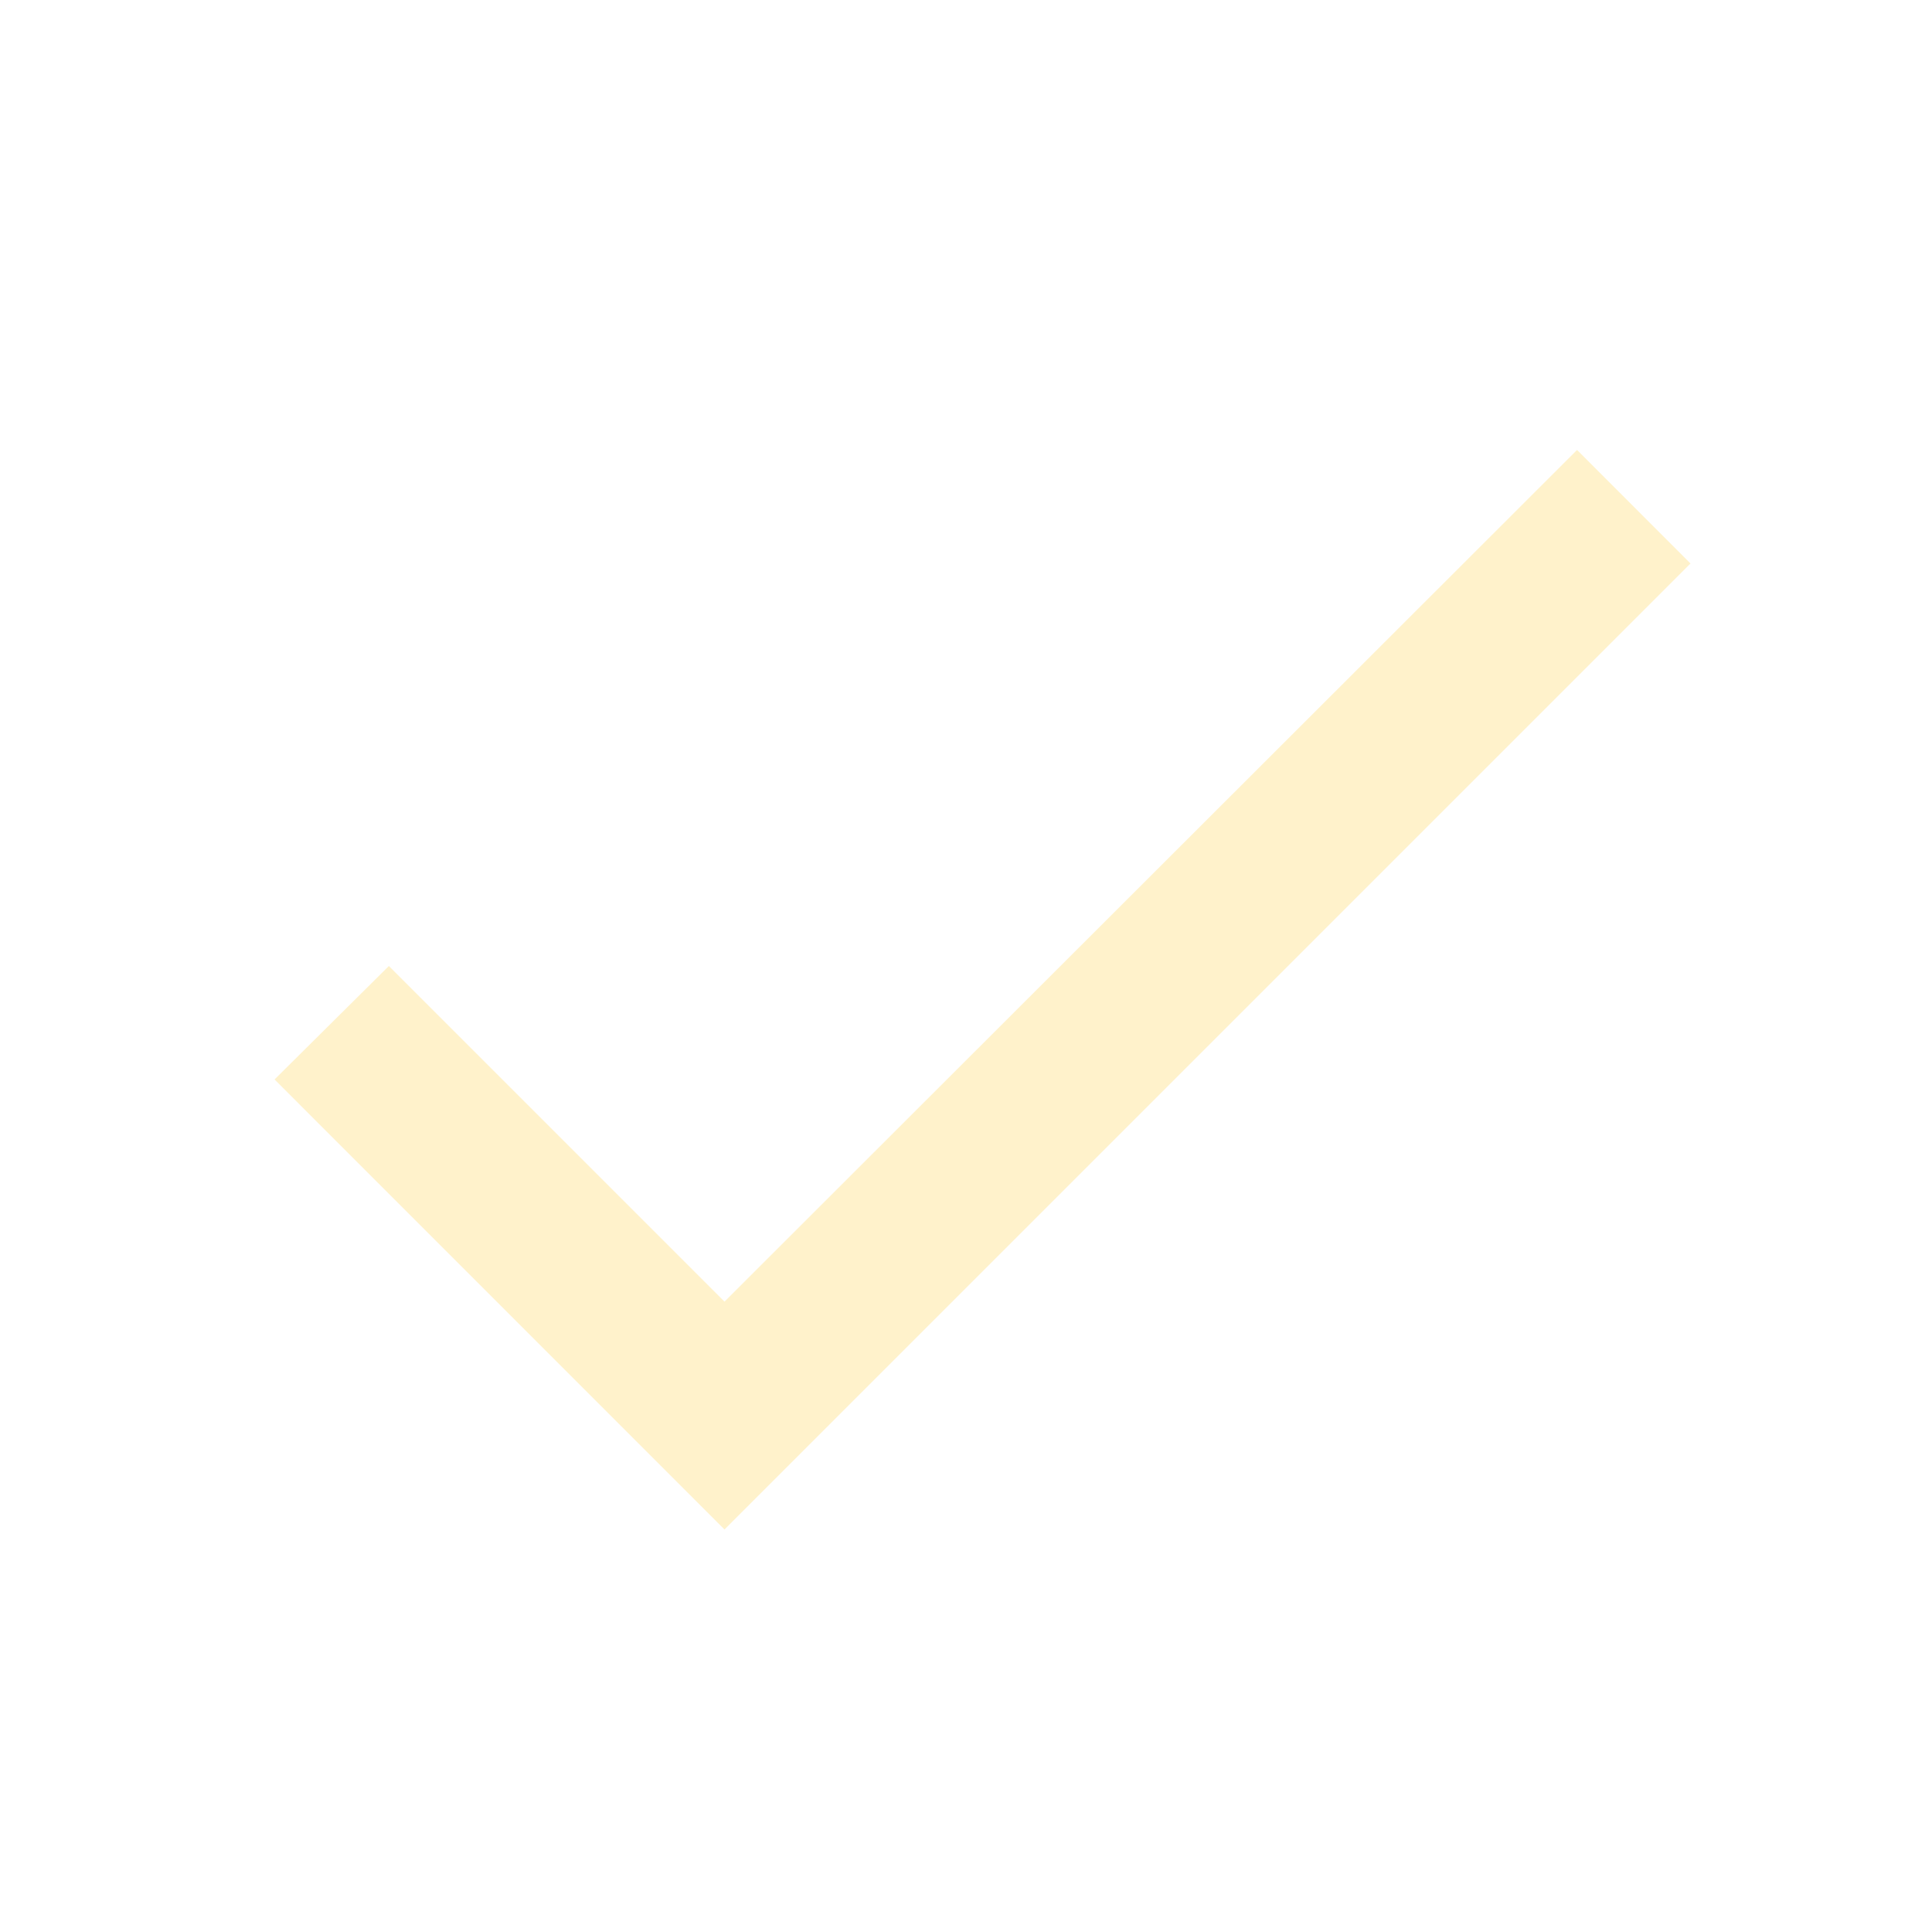
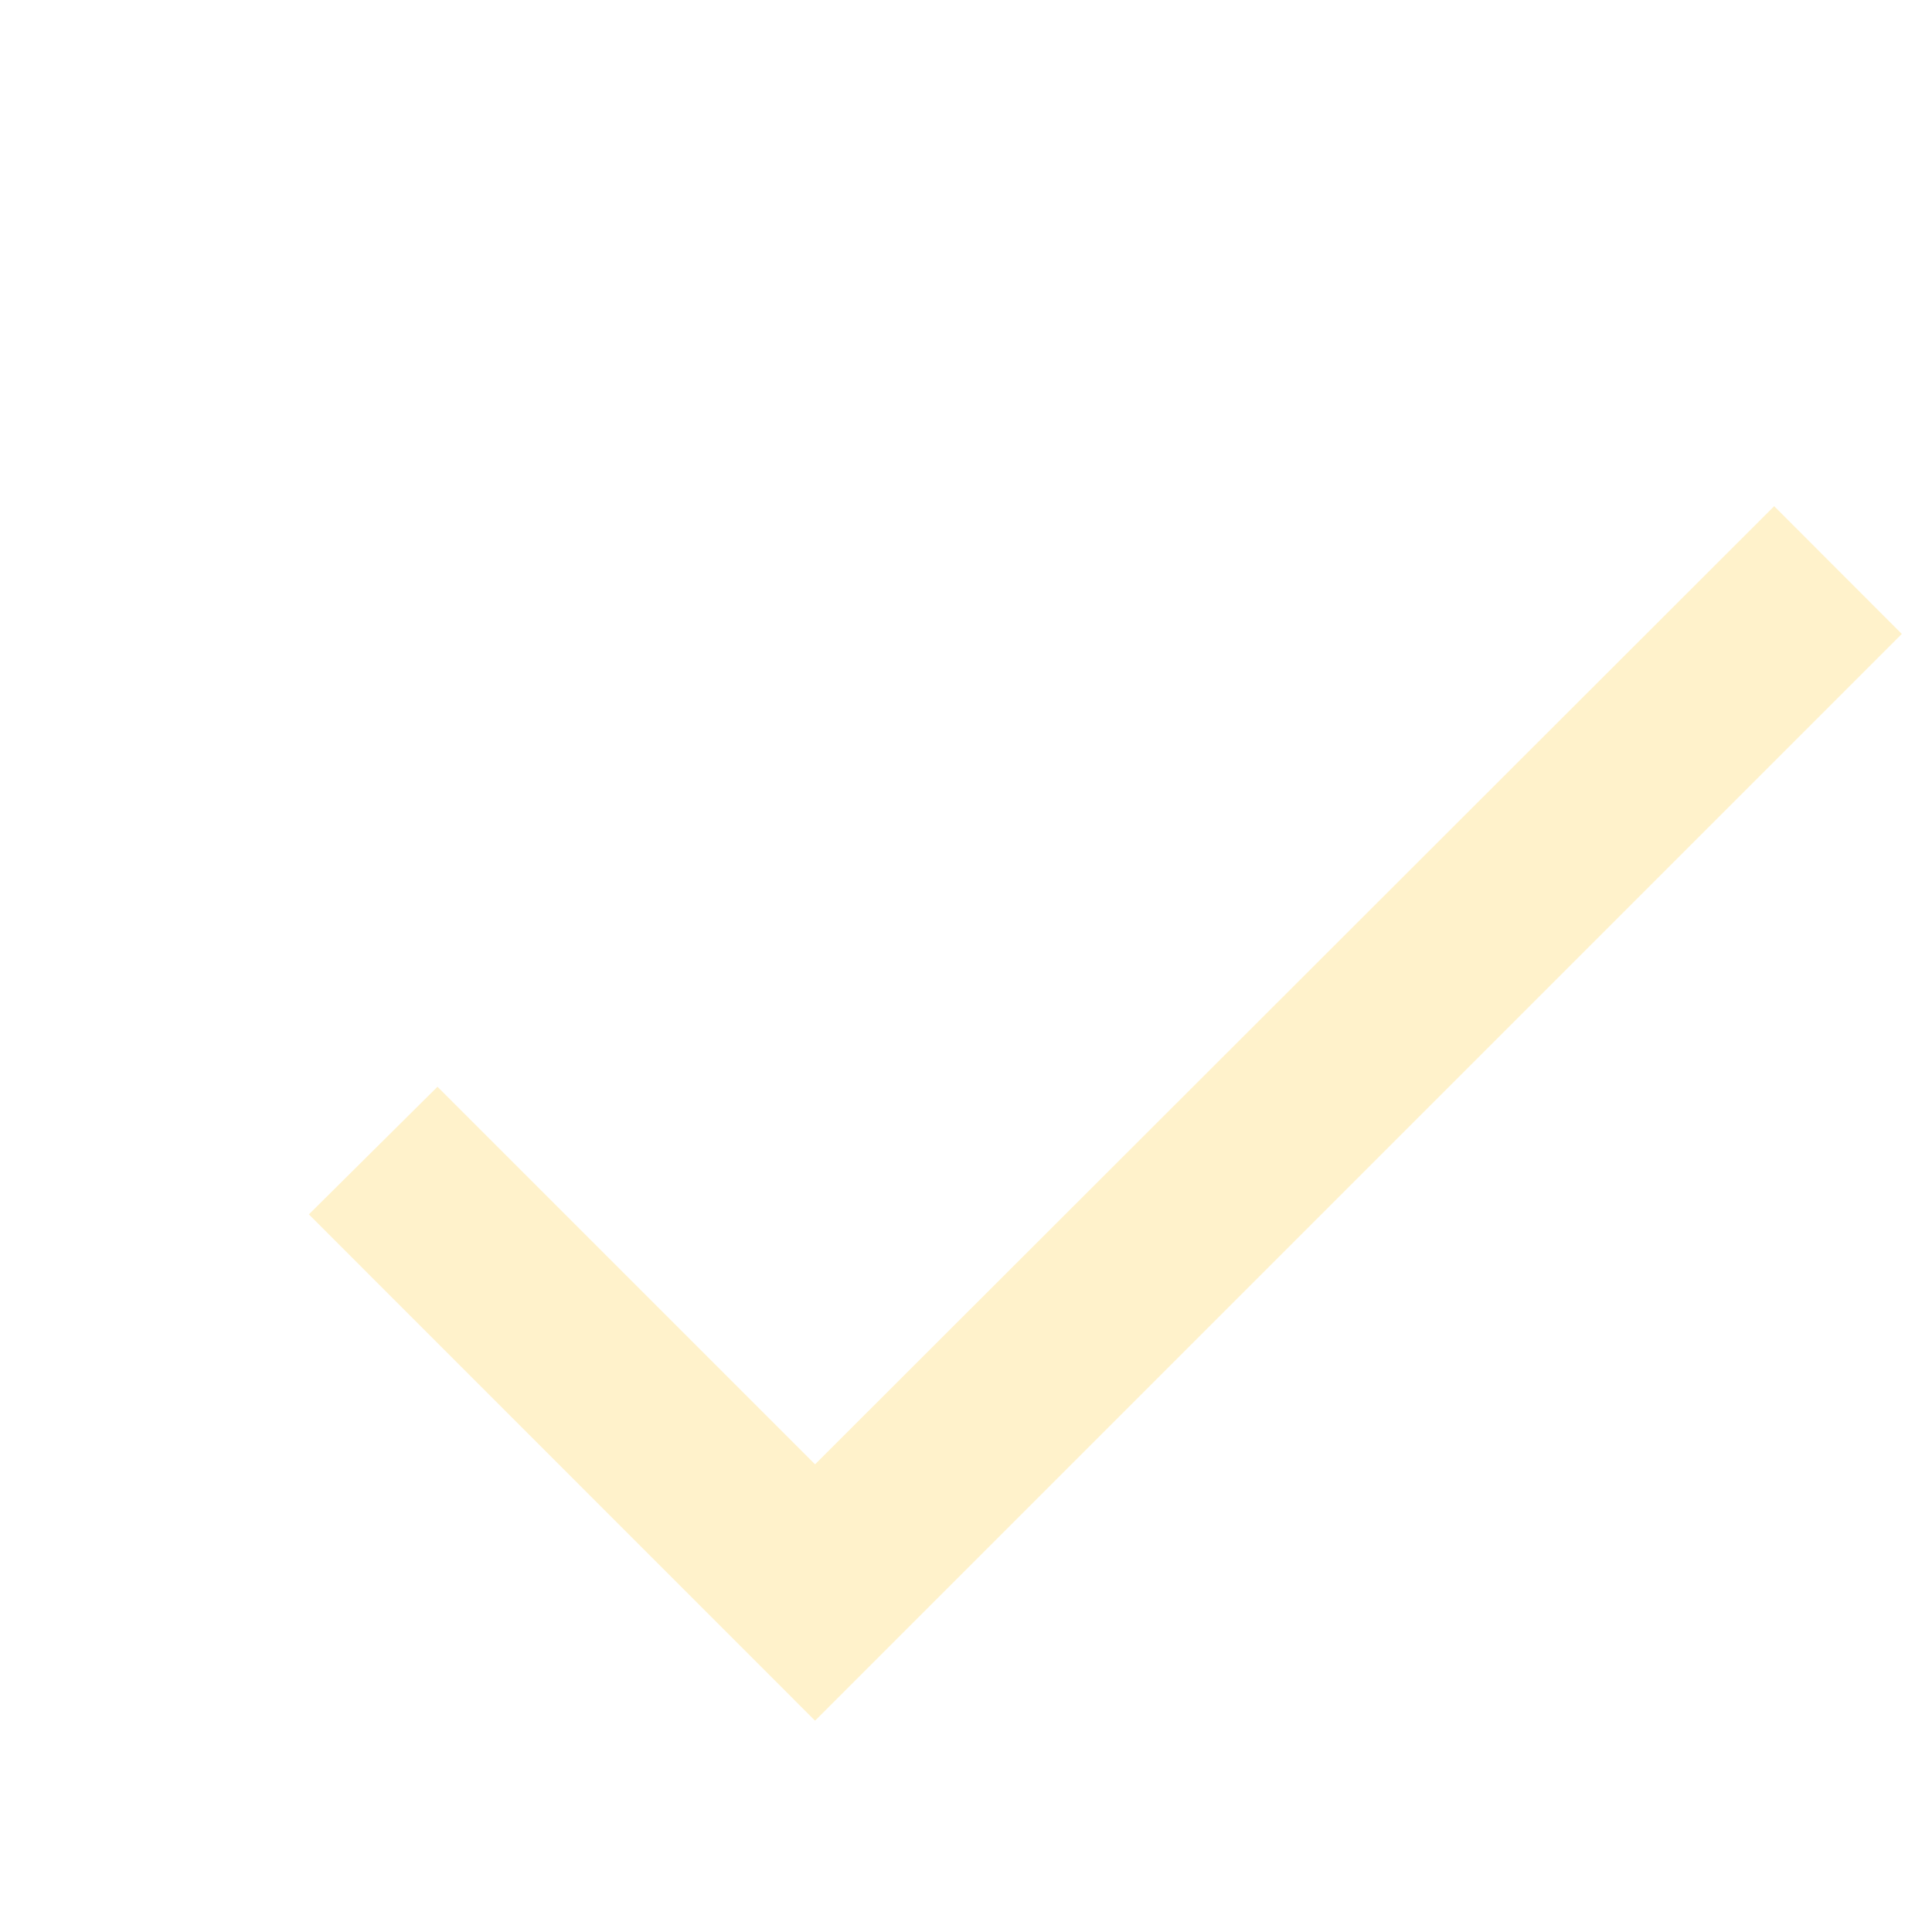
- <svg xmlns="http://www.w3.org/2000/svg" width="18" height="18" viewBox="0 0 18 18" fill="none">
+ <svg xmlns="http://www.w3.org/2000/svg" width="16" height="16" viewBox="0 0 16 16" fill="none">
  <path d="M6.75 12.127L3.623 9L2.558 10.057L6.75 14.25L15.75 5.25L14.693 4.192L6.75 12.127Z" fill="#FFF2CB" />
</svg>
